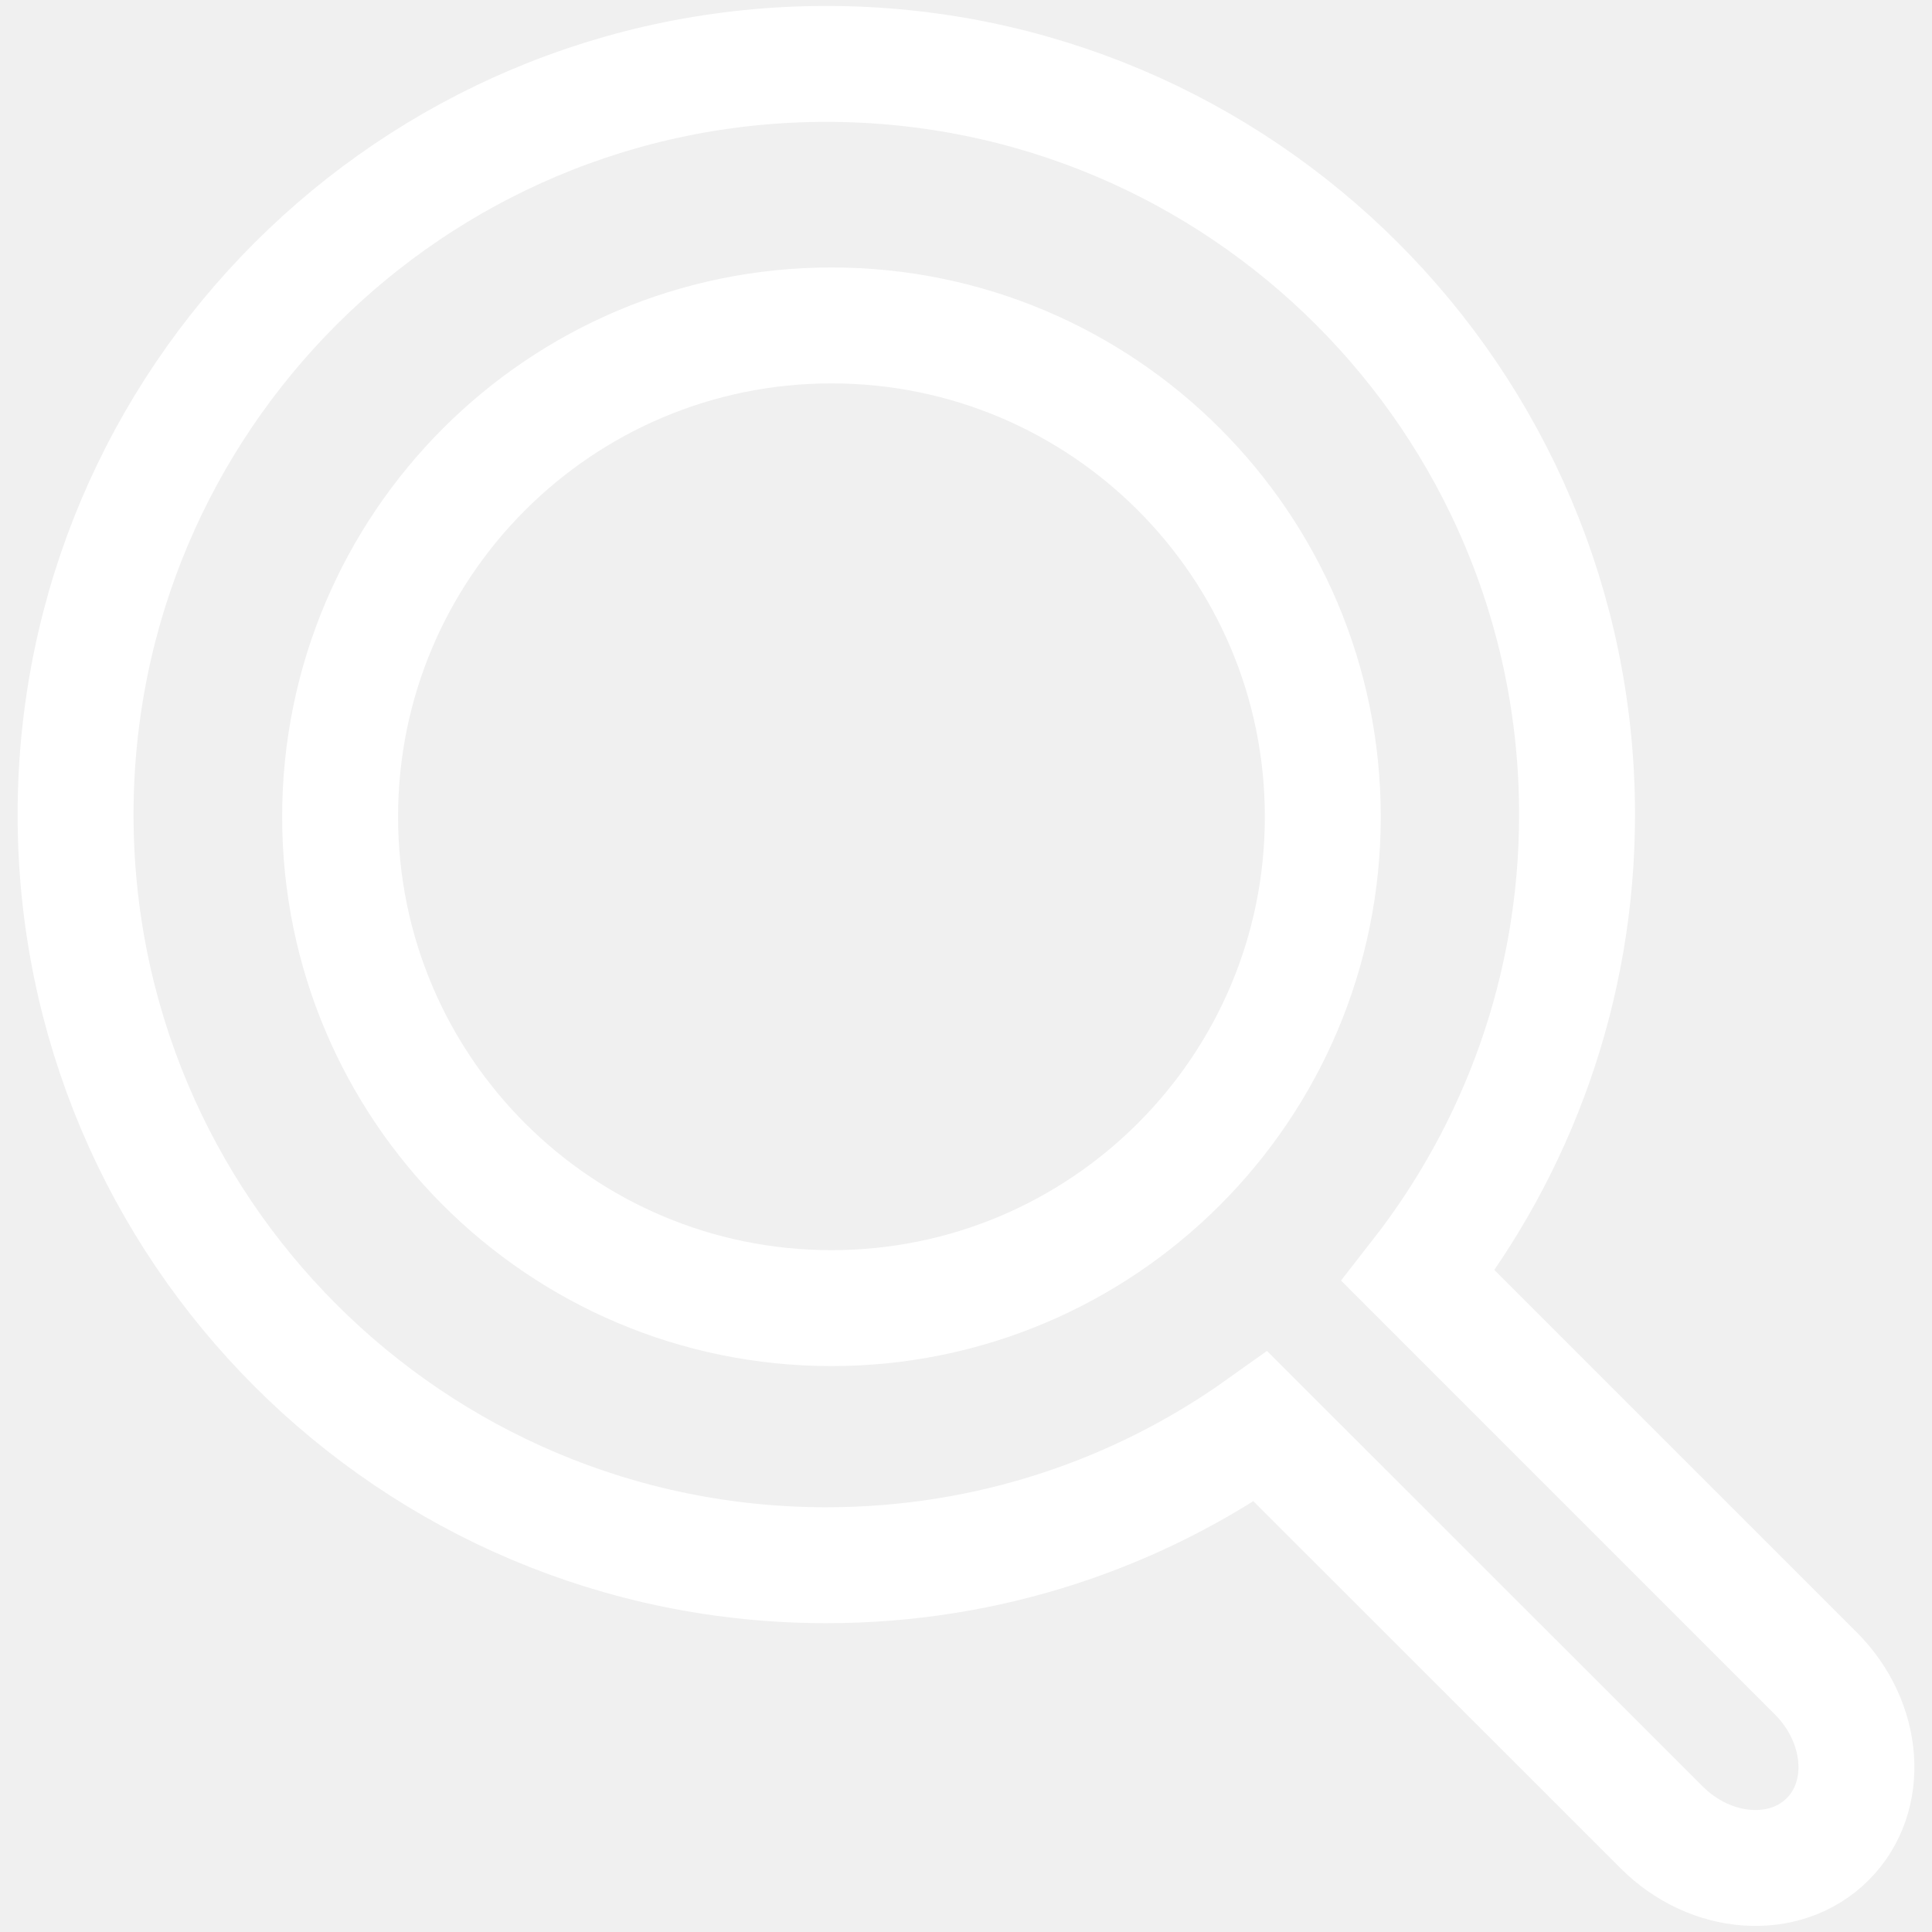
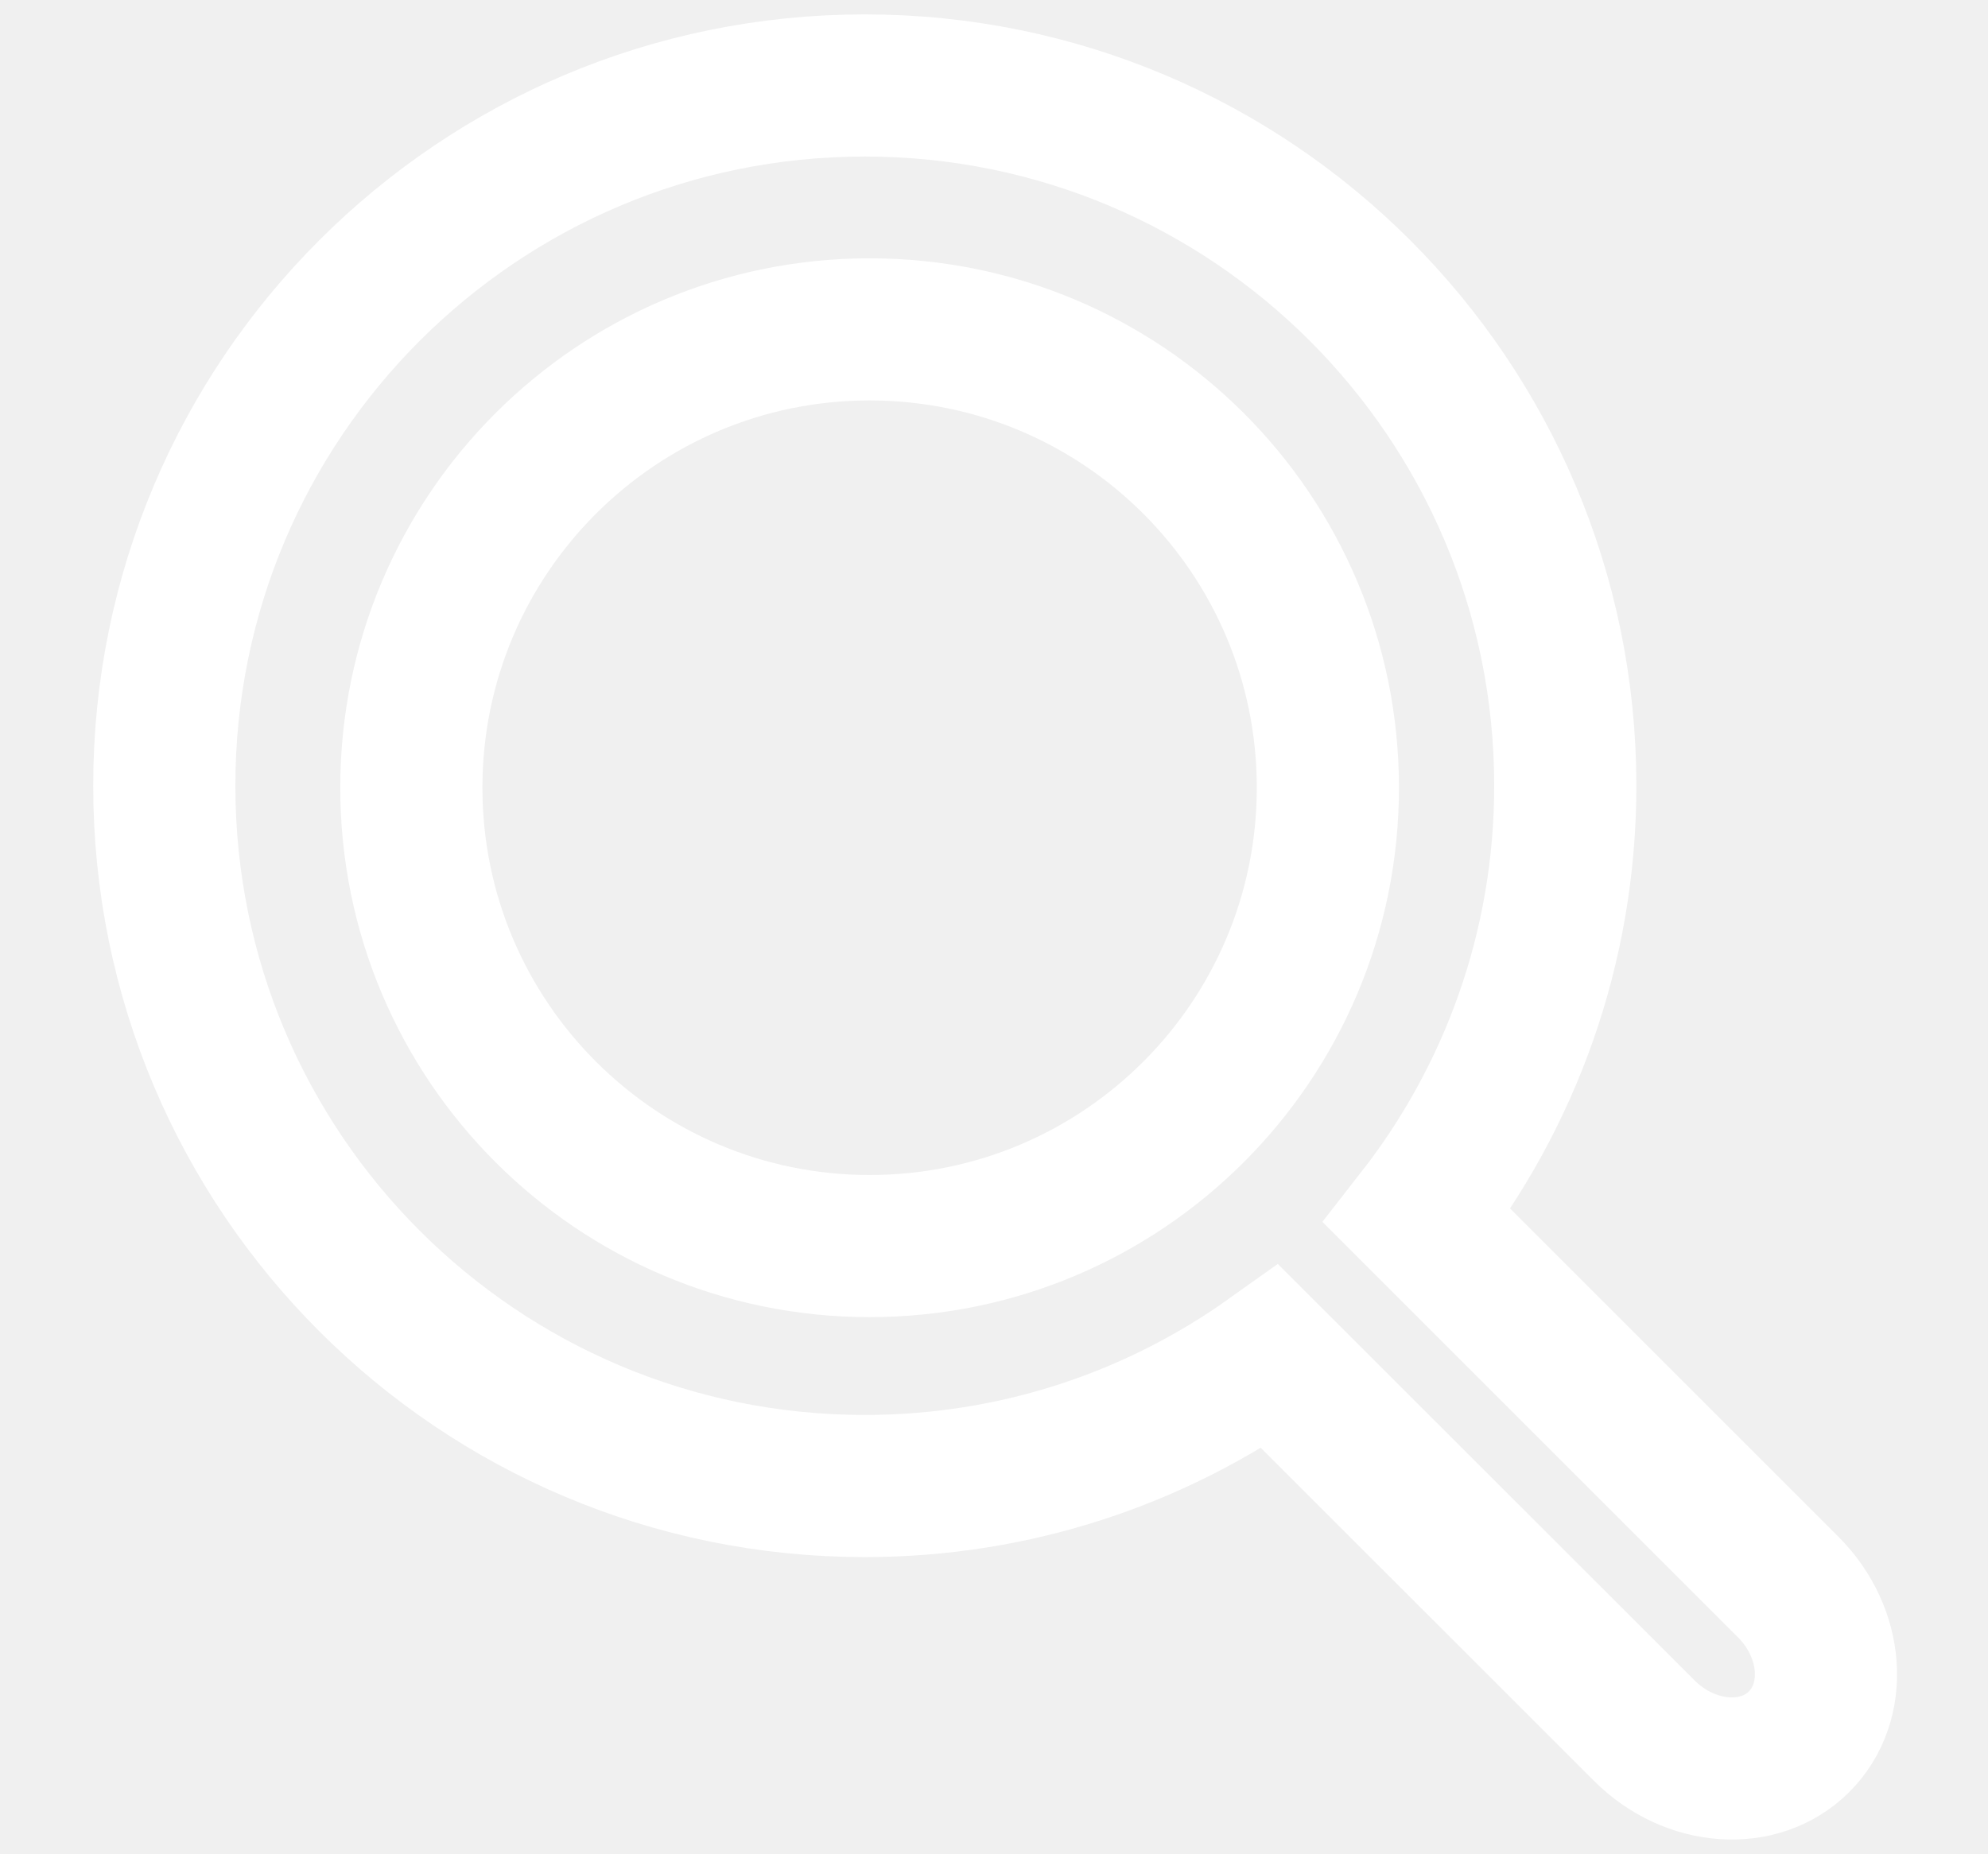
- <svg xmlns="http://www.w3.org/2000/svg" version="1.1" x="0px" y="0px" width="25px" height="25px" viewBox="0 0 25 25" enable-background="new 0 0 25 25" xml:space="preserve">
-   <g id="Layer_2" display="none">
-     <rect x="-73.749" y="-21.417" display="inline" fill="#FFFFFF" width="125.5" height="93.499" />
-   </g>
-   <g id="Layer_1">
-     <g id="home" display="none">
-       <polyline display="inline" fill="#FFFFFF" stroke="#888888" stroke-linecap="round" stroke-miterlimit="10" points="24.126,9.18     12.5,0.885 0.874,9.18 0.874,24.115 24.126,24.115 24.126,14.934   " />
-       <polyline display="inline" fill="#FFFFFF" stroke="#888888" stroke-linecap="round" stroke-miterlimit="10" points="9.145,20.201     9.145,16.229 15.856,16.229 15.856,23.627   " />
-     </g>
-     <g id="products" display="none">
-       <g display="inline">
-         <polyline fill="none" stroke="#888888" stroke-linecap="round" stroke-miterlimit="10" points="12.508,21.084 15.287,23.862      23.863,15.287 9.714,1.138 9.714,1.138 1.137,1.138 1.138,9.714 9.019,17.595    " />
-         <g>
-           <circle fill="none" stroke="#888888" stroke-miterlimit="10" cx="5.288" cy="5.289" r="1.214" />
-         </g>
-       </g>
-     </g>
-     <g id="stokists" display="none">
-       <path display="inline" fill="none" stroke="#898989" stroke-linecap="round" stroke-miterlimit="10" d="M15.593,22.34    c1.685-0.683,3.232-1.612,4.454-2.873c4.165-4.304,4.17-18.602,4.17-18.602S12.171,2.004,6.512,6.491    c-6.515,5.164-5.695,16.532-5.695,17.464c0,0,3.754,0.437,8.154-0.05" />
-       <line display="inline" fill="none" stroke="#898989" stroke-linecap="round" stroke-miterlimit="10" x1="1.403" y1="23.438" x2="18.73" y2="6.353" />
-       <line display="inline" fill="none" stroke="#898989" stroke-linecap="round" stroke-miterlimit="10" x1="5.477" y1="18.882" x2="6.926" y2="11.599" />
-       <line display="inline" fill="none" stroke="#898989" stroke-linecap="round" stroke-miterlimit="10" x1="12.758" y1="12.772" x2="16.313" y2="12.5" />
-     </g>
-     <g id="about" display="none">
-       <path display="inline" fill="none" stroke="#888888" stroke-linecap="round" stroke-miterlimit="10" d="M19.724,16.771    c0,0,4.349-4.295,4.345-8.348c0.008-0.188,0-0.383,0-0.576c0-3.531-3.006-6.394-6.31-6.394c-2.389,0-4.446,1.492-5.408,3.651    c-1.039-2.158-3.238-3.651-5.624-3.651c-3.306,0-5.985,2.862-5.985,6.394c0,0-0.446,4.247,3.931,8.445    c4.004,3.842,7.771,7.827,7.771,7.827l2.85-2.878" />
-     </g>
-     <g id="contact" display="none">
-       <polyline display="inline" fill="none" stroke="#888888" stroke-linecap="round" stroke-miterlimit="10" points="11.205,8.15     24.267,1.322 22.854,19.854 16.605,18.133 12.228,22.797 8.812,15.859 0.436,13.835 0.436,13.835 0.432,13.783 6.951,10.375   " />
-       <polyline display="inline" fill="none" stroke="#888888" stroke-linecap="round" stroke-miterlimit="10" points="23.79,2.021     13.765,15.903 22.854,19.854   " />
-       <line display="inline" fill="none" stroke="#888888" stroke-linecap="round" stroke-miterlimit="10" x1="9.052" y1="15.793" x2="23.32" y2="2.615" />
-       <line display="inline" fill="none" stroke="#888888" stroke-linecap="round" stroke-miterlimit="10" x1="13.01" y1="16.94" x2="12.406" y2="22.638" />
-     </g>
-     <g id="language" display="none">
-       <path display="inline" fill="none" stroke="#888888" stroke-linecap="round" stroke-miterlimit="10" d="M20.438,21.145    c2.332-2.146,3.795-5.224,3.795-8.646c0-6.479-5.252-11.732-11.732-11.732c-6.479,0-11.732,5.253-11.732,11.732    c0,2.384,0.712,4.6,1.932,6.448L1.16,23.926l5.009-1.55c1.828,1.174,3.999,1.857,6.331,1.857c1.031,0,2.031-0.133,2.984-0.383" />
-       <line fill="none" stroke="#888888" stroke-linecap="round" stroke-miterlimit="10" x1="12.358" y1="2.916" x2="12.358" y2="22.187" />
-       <line fill="none" stroke="#888888" stroke-linecap="round" stroke-miterlimit="10" x1="21.994" y1="12.551" x2="2.724" y2="12.551" />
-       <line fill="none" stroke="#888888" stroke-linecap="round" stroke-miterlimit="10" x1="4.848" y1="7.422" x2="20.145" y2="7.422" />
-       <line fill="none" stroke="#888888" stroke-linecap="round" stroke-miterlimit="10" x1="4.848" y1="17.269" x2="20.145" y2="17.269" />
-       <path fill="none" stroke="#888888" stroke-linecap="round" stroke-miterlimit="10" d="M14.797,3.827c0,0,10.41,7.385,0.311,17.759    " />
-       <path fill="none" stroke="#888888" stroke-linecap="round" stroke-miterlimit="10" d="M9.88,3.827c0,0-10.408,7.385-0.31,17.759" />
-     </g>
-     <g id="sign_in" display="none">
-       <path display="inline" fill="none" stroke="#888888" stroke-linecap="round" stroke-miterlimit="10" d="M2.383,6.75    c1.993-3.461,5.729-5.792,10.01-5.792c6.372,0,11.539,5.167,11.539,11.541c0,6.373-5.167,11.541-11.539,11.541    c-4.596,0-8.563-2.687-10.421-6.574" />
-       <line display="inline" fill="none" stroke="#888888" stroke-linecap="round" stroke-miterlimit="10" x1="1.067" y1="12.012" x2="10.734" y2="12.012" />
-       <polyline display="inline" fill="none" stroke="#888888" stroke-linecap="round" stroke-miterlimit="10" points="8.25,8.502     11.743,11.994 8.647,15.091   " />
-     </g>
-     <g id="sign_up" display="none">
-       <path display="inline" fill="none" stroke="#888888" stroke-linecap="round" stroke-miterlimit="10" d="M17.904,22.699    c-1.611,0.855-3.453,1.342-5.404,1.342c-6.374,0-11.541-5.167-11.541-11.541S6.126,0.959,12.499,0.959    c6.374,0,11.542,5.167,11.542,11.541c0,2.745-0.961,5.267-2.561,7.249" />
-       <g display="inline">
-         <line fill="none" stroke="#888888" stroke-linecap="round" stroke-miterlimit="10" x1="7.592" y1="12.554" x2="17.406" y2="12.554" />
-         <line fill="none" stroke="#888888" stroke-linecap="round" stroke-miterlimit="10" x1="12.5" y1="17.462" x2="12.5" y2="7.646" />
-       </g>
-     </g>
-     <g id="Layer_10" display="none">
-       <circle display="inline" fill="none" stroke="#888888" stroke-linecap="round" stroke-miterlimit="10" cx="19.117" cy="22.549" r="1.433" />
-       <circle display="inline" fill="none" stroke="#888888" stroke-linecap="round" stroke-miterlimit="10" cx="9.496" cy="22.549" r="1.433" />
-       <path display="inline" fill="none" stroke="#888888" stroke-linecap="round" stroke-miterlimit="10" d="M0.661,5.099h1.228    c0,0,0.343-0.023,0.536,0.103c0.195,0.125,0.291,0.39,0.291,0.39l4.19,11.791H21.03l3.119-8.088c0,0,0.29-0.774,0.153-0.937    c-0.135-0.162-0.522-0.162-0.522-0.162H12.489" />
-       <path display="inline" fill="none" stroke="#888888" stroke-linecap="round" stroke-miterlimit="10" d="M21.03,19.975H7.383    c0,0-1.842,0.102-1.842-1.364c0-1.16,1.466-1.228,1.466-1.228" />
-     </g>
-     <g id="Layer_11">
-       <path fill="none" stroke="#FFFFFF" stroke-width="1.5" stroke-linecap="round" stroke-miterlimit="10" d="M23.497,21.654    l-5.145-5.145c1.285-1.646,2.055-3.717,2.055-5.968c0-5.364-4.352-9.714-9.714-9.714c-5.366,0-9.715,4.35-9.715,9.714    c0,5.365,4.349,9.713,9.715,9.713c2.096,0,4.035-0.664,5.62-1.794l5.191,5.188c0.632,0.632,1.595,0.703,2.146,0.151    C24.201,23.25,24.132,22.289,23.497,21.654z" />
-       <circle fill="none" stroke="#FFFFFF" stroke-width="1.5" stroke-linecap="round" stroke-miterlimit="10" cx="10.759" cy="10.569" r="6.358" />
-     </g>
+ <svg xmlns="http://www.w3.org/2000/svg" version="1.1" id="Layer_1" x="0px" y="0px" width="32.163px" height="30px" viewBox="0 0 32.163 30" enable-background="new 0 0 32.163 30" xml:space="preserve">
+   <g id="search">
+     <path fill="none" stroke="#FFFFFF" stroke-width="2.3" stroke-linecap="round" stroke-miterlimit="10" d="M28.929,25.68   l-6.002-6.002c1.5-1.921,2.397-4.337,2.397-6.963c0-6.258-5.076-11.332-11.333-11.332c-6.26,0-11.333,5.074-11.333,11.332   c0,6.259,5.073,11.332,11.333,11.332c2.444,0,4.707-0.775,6.557-2.093l6.056,6.053c0.738,0.737,1.861,0.82,2.503,0.177   C29.75,27.541,29.67,26.42,28.929,25.68z" />
+     <path fill="none" stroke="#FFFFFF" stroke-width="2.3" stroke-linecap="round" stroke-miterlimit="10" d="M14.069,5.33   c4.098,0,7.414,3.32,7.414,7.416c0,4.095-3.316,7.418-7.414,7.418c-4.094,0-7.414-3.323-7.414-7.418   C6.655,8.65,9.975,5.33,14.069,5.33z" />
  </g>
</svg>
